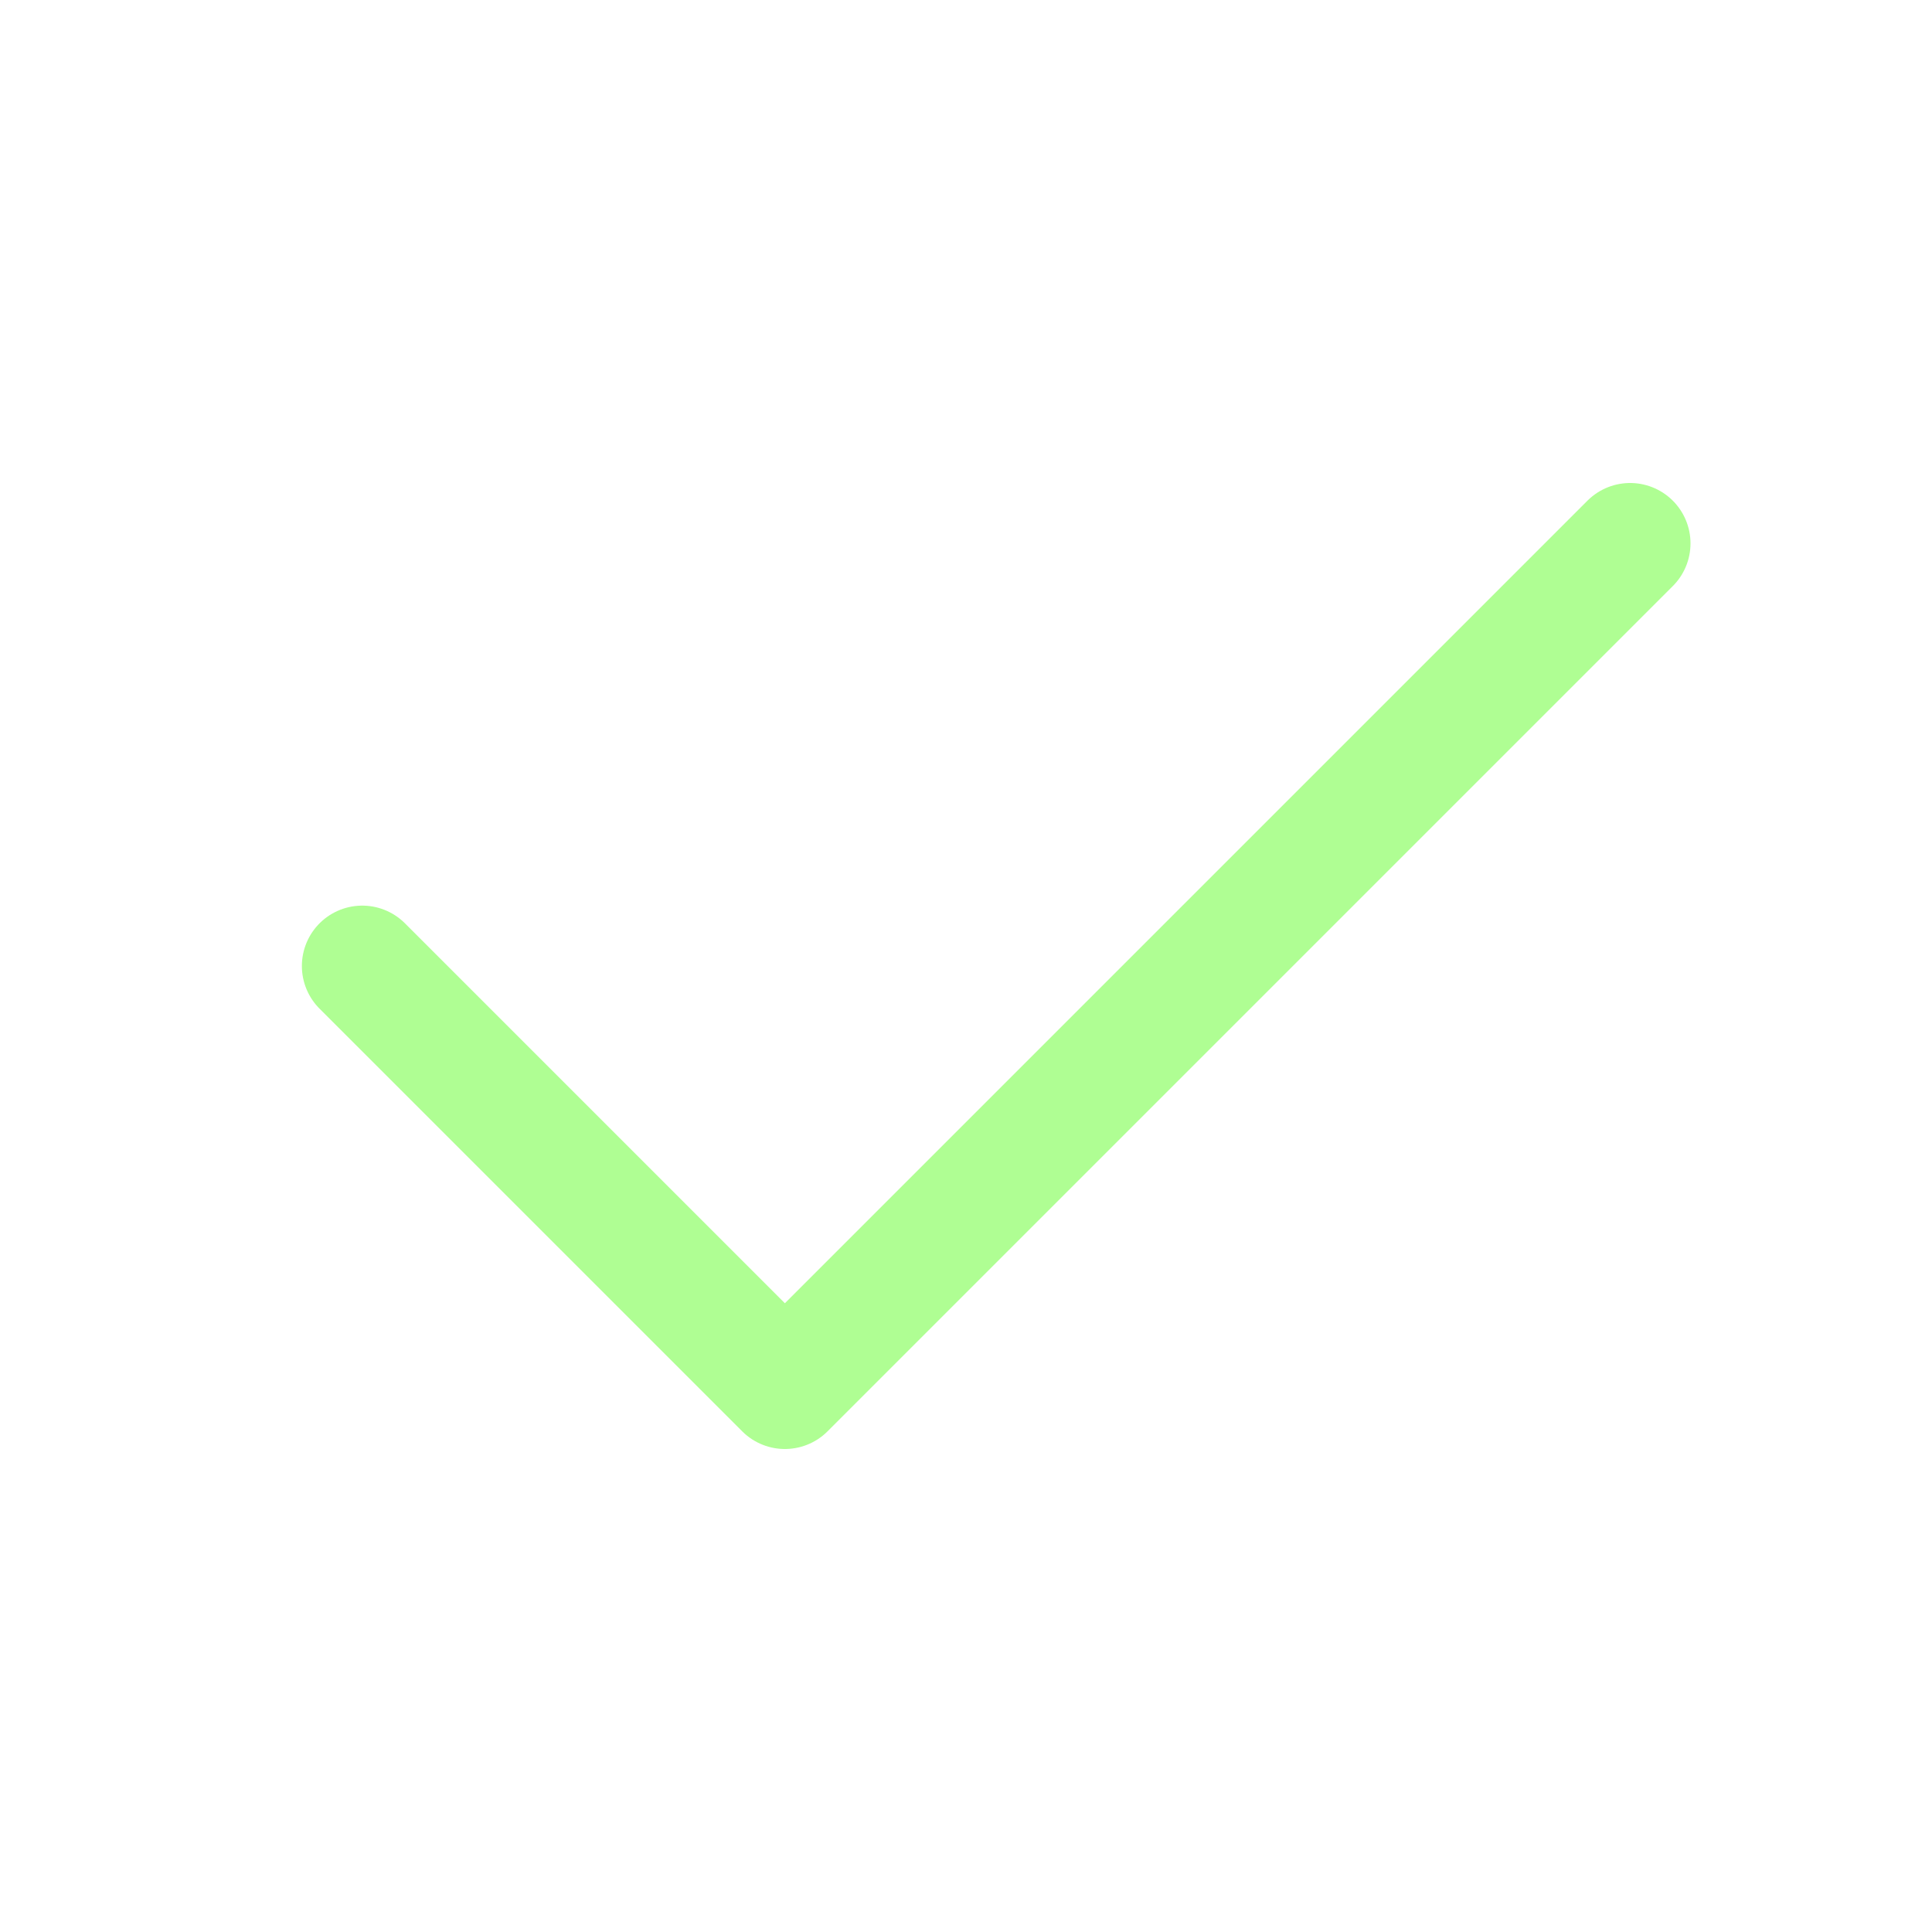
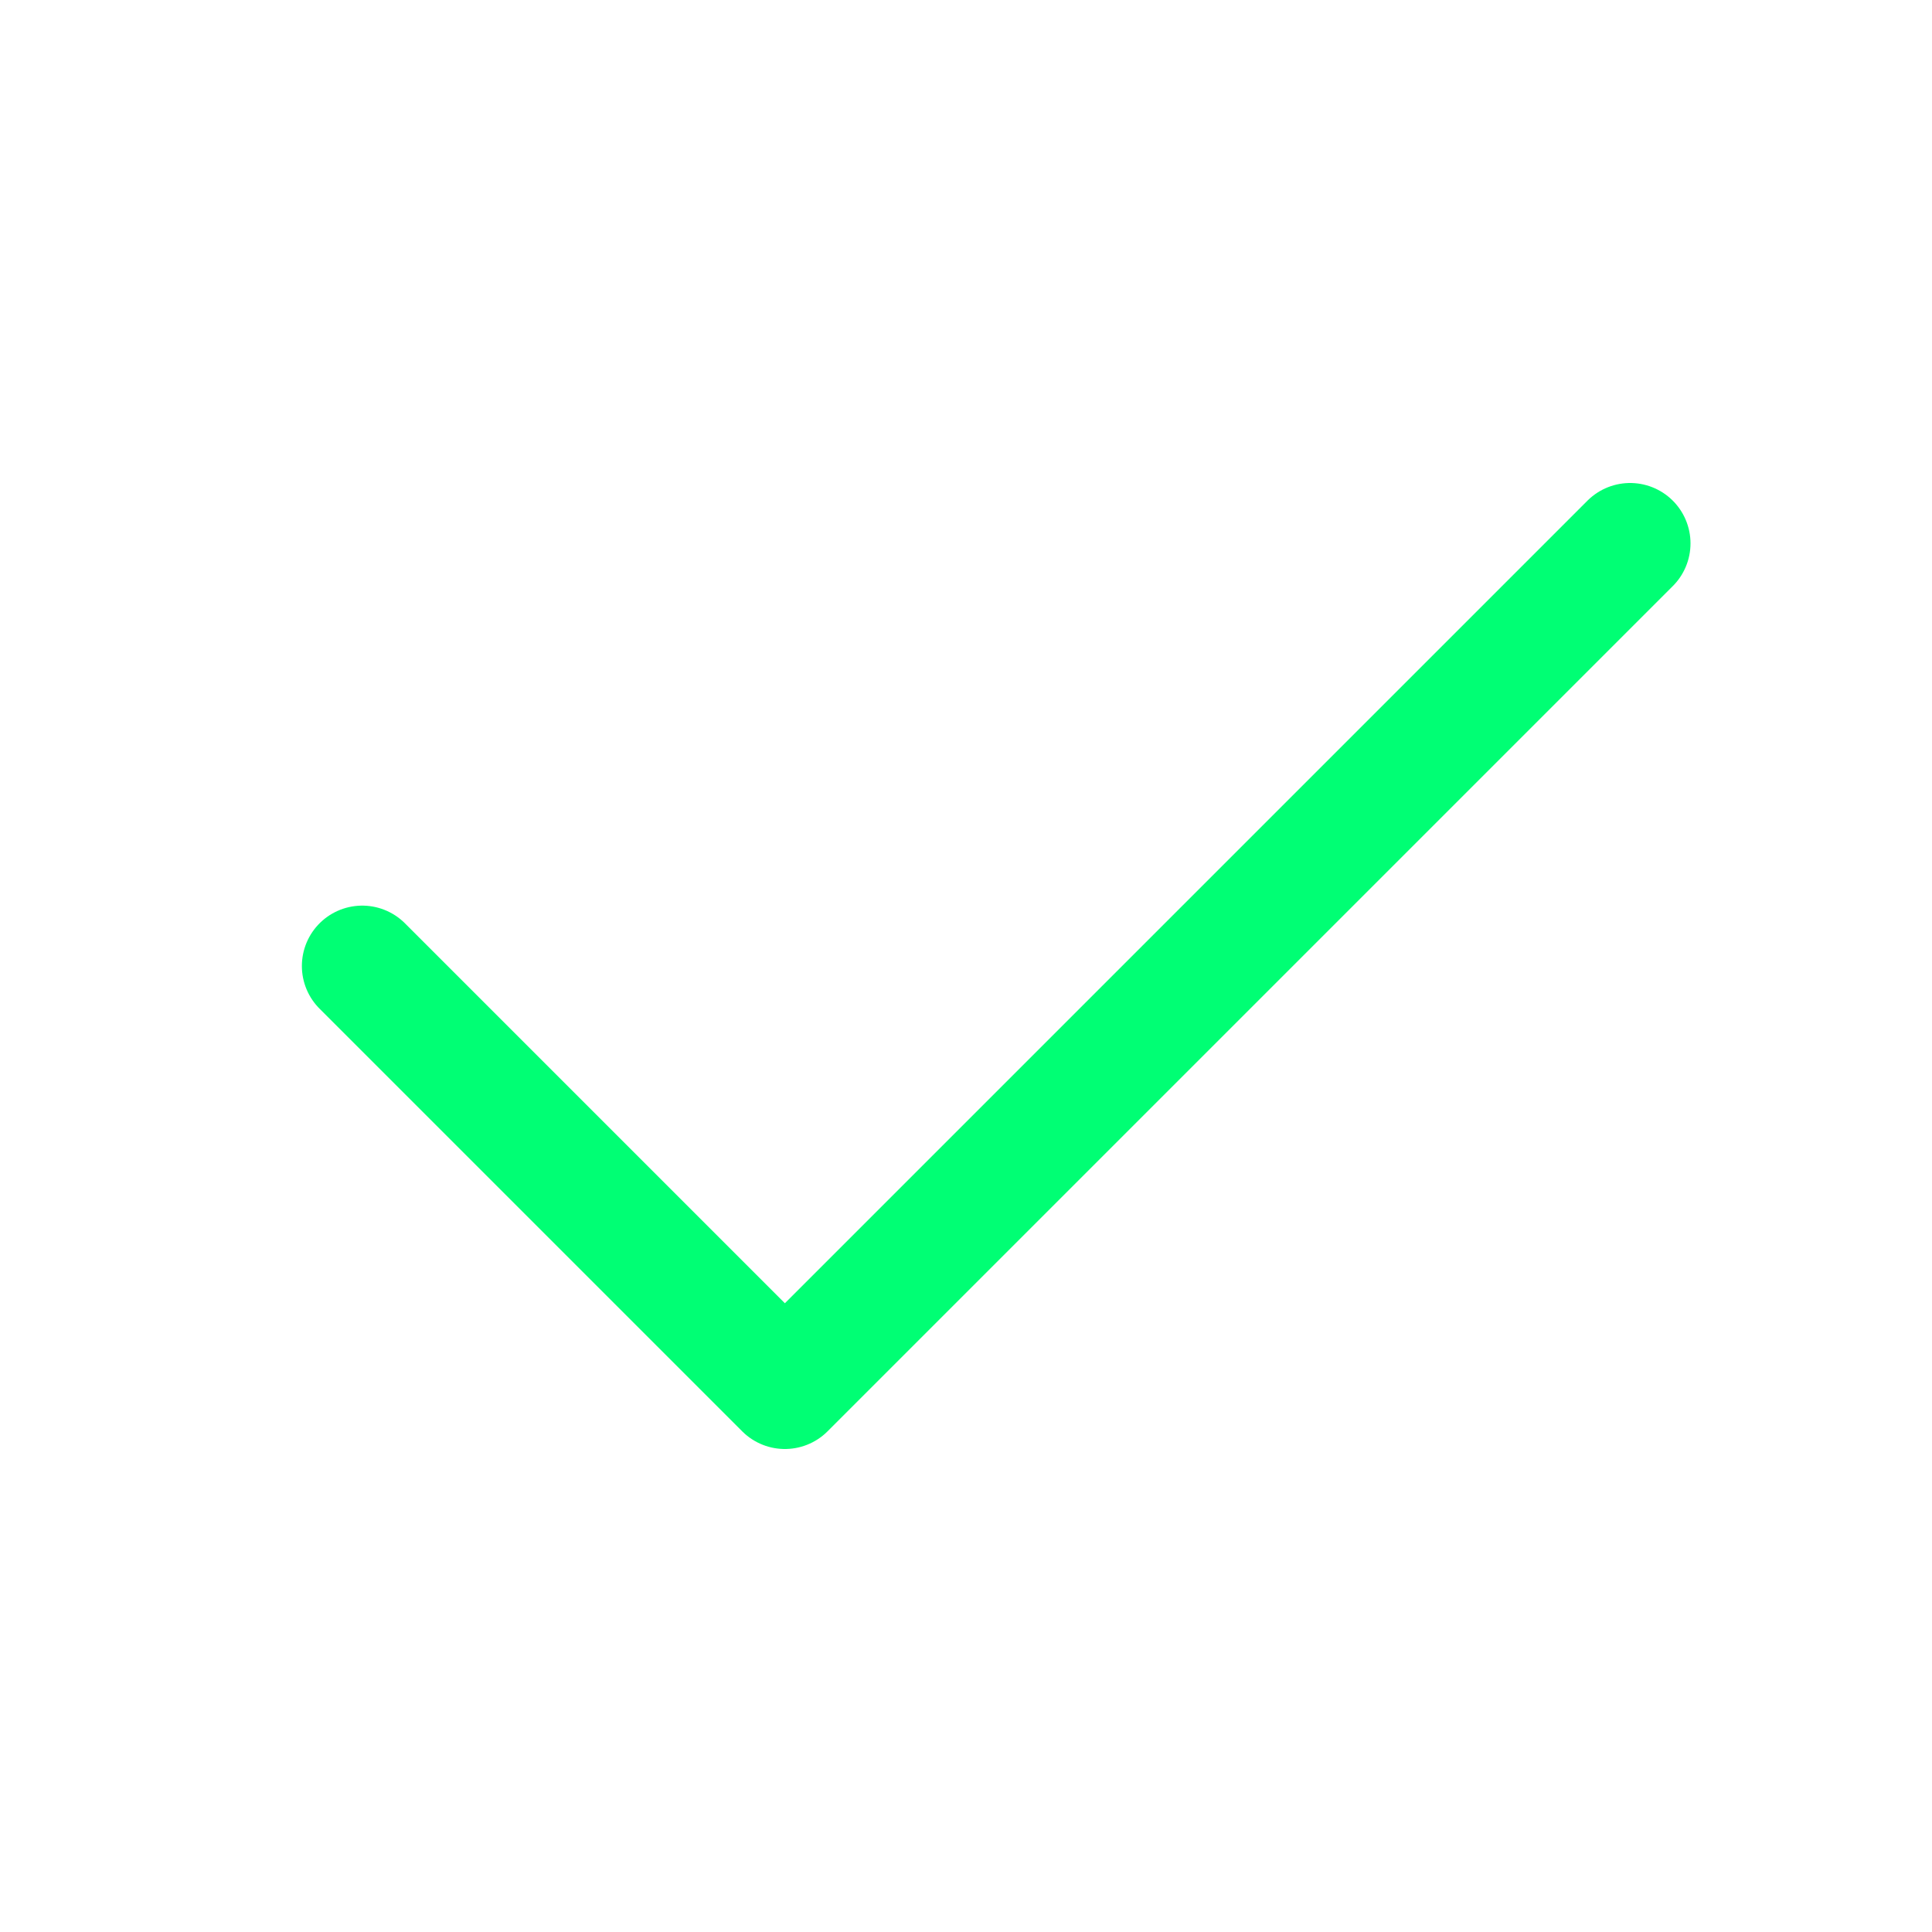
<svg xmlns="http://www.w3.org/2000/svg" width="32" height="32" viewBox="0 0 32 32" fill="none">
  <path d="M27 9L13 23L6 16" stroke="url(#paint0_linear_675_57)" stroke-width="2" stroke-linecap="round" stroke-linejoin="round" />
  <defs>
    <linearGradient id="paint0_linear_675_57" x1="22.937" y1="8.3" x2="14.623" y2="19.838" gradientUnits="userSpaceOnUse">
-       <stop stop-color="#AFFE93" />
-       <stop offset="1" stop-color="#AFFE93" />
+       <stop stop-color="#00ff74" />
+       <stop offset="1" stop-color="#00ff74" />
    </linearGradient>
  </defs>
</svg>
